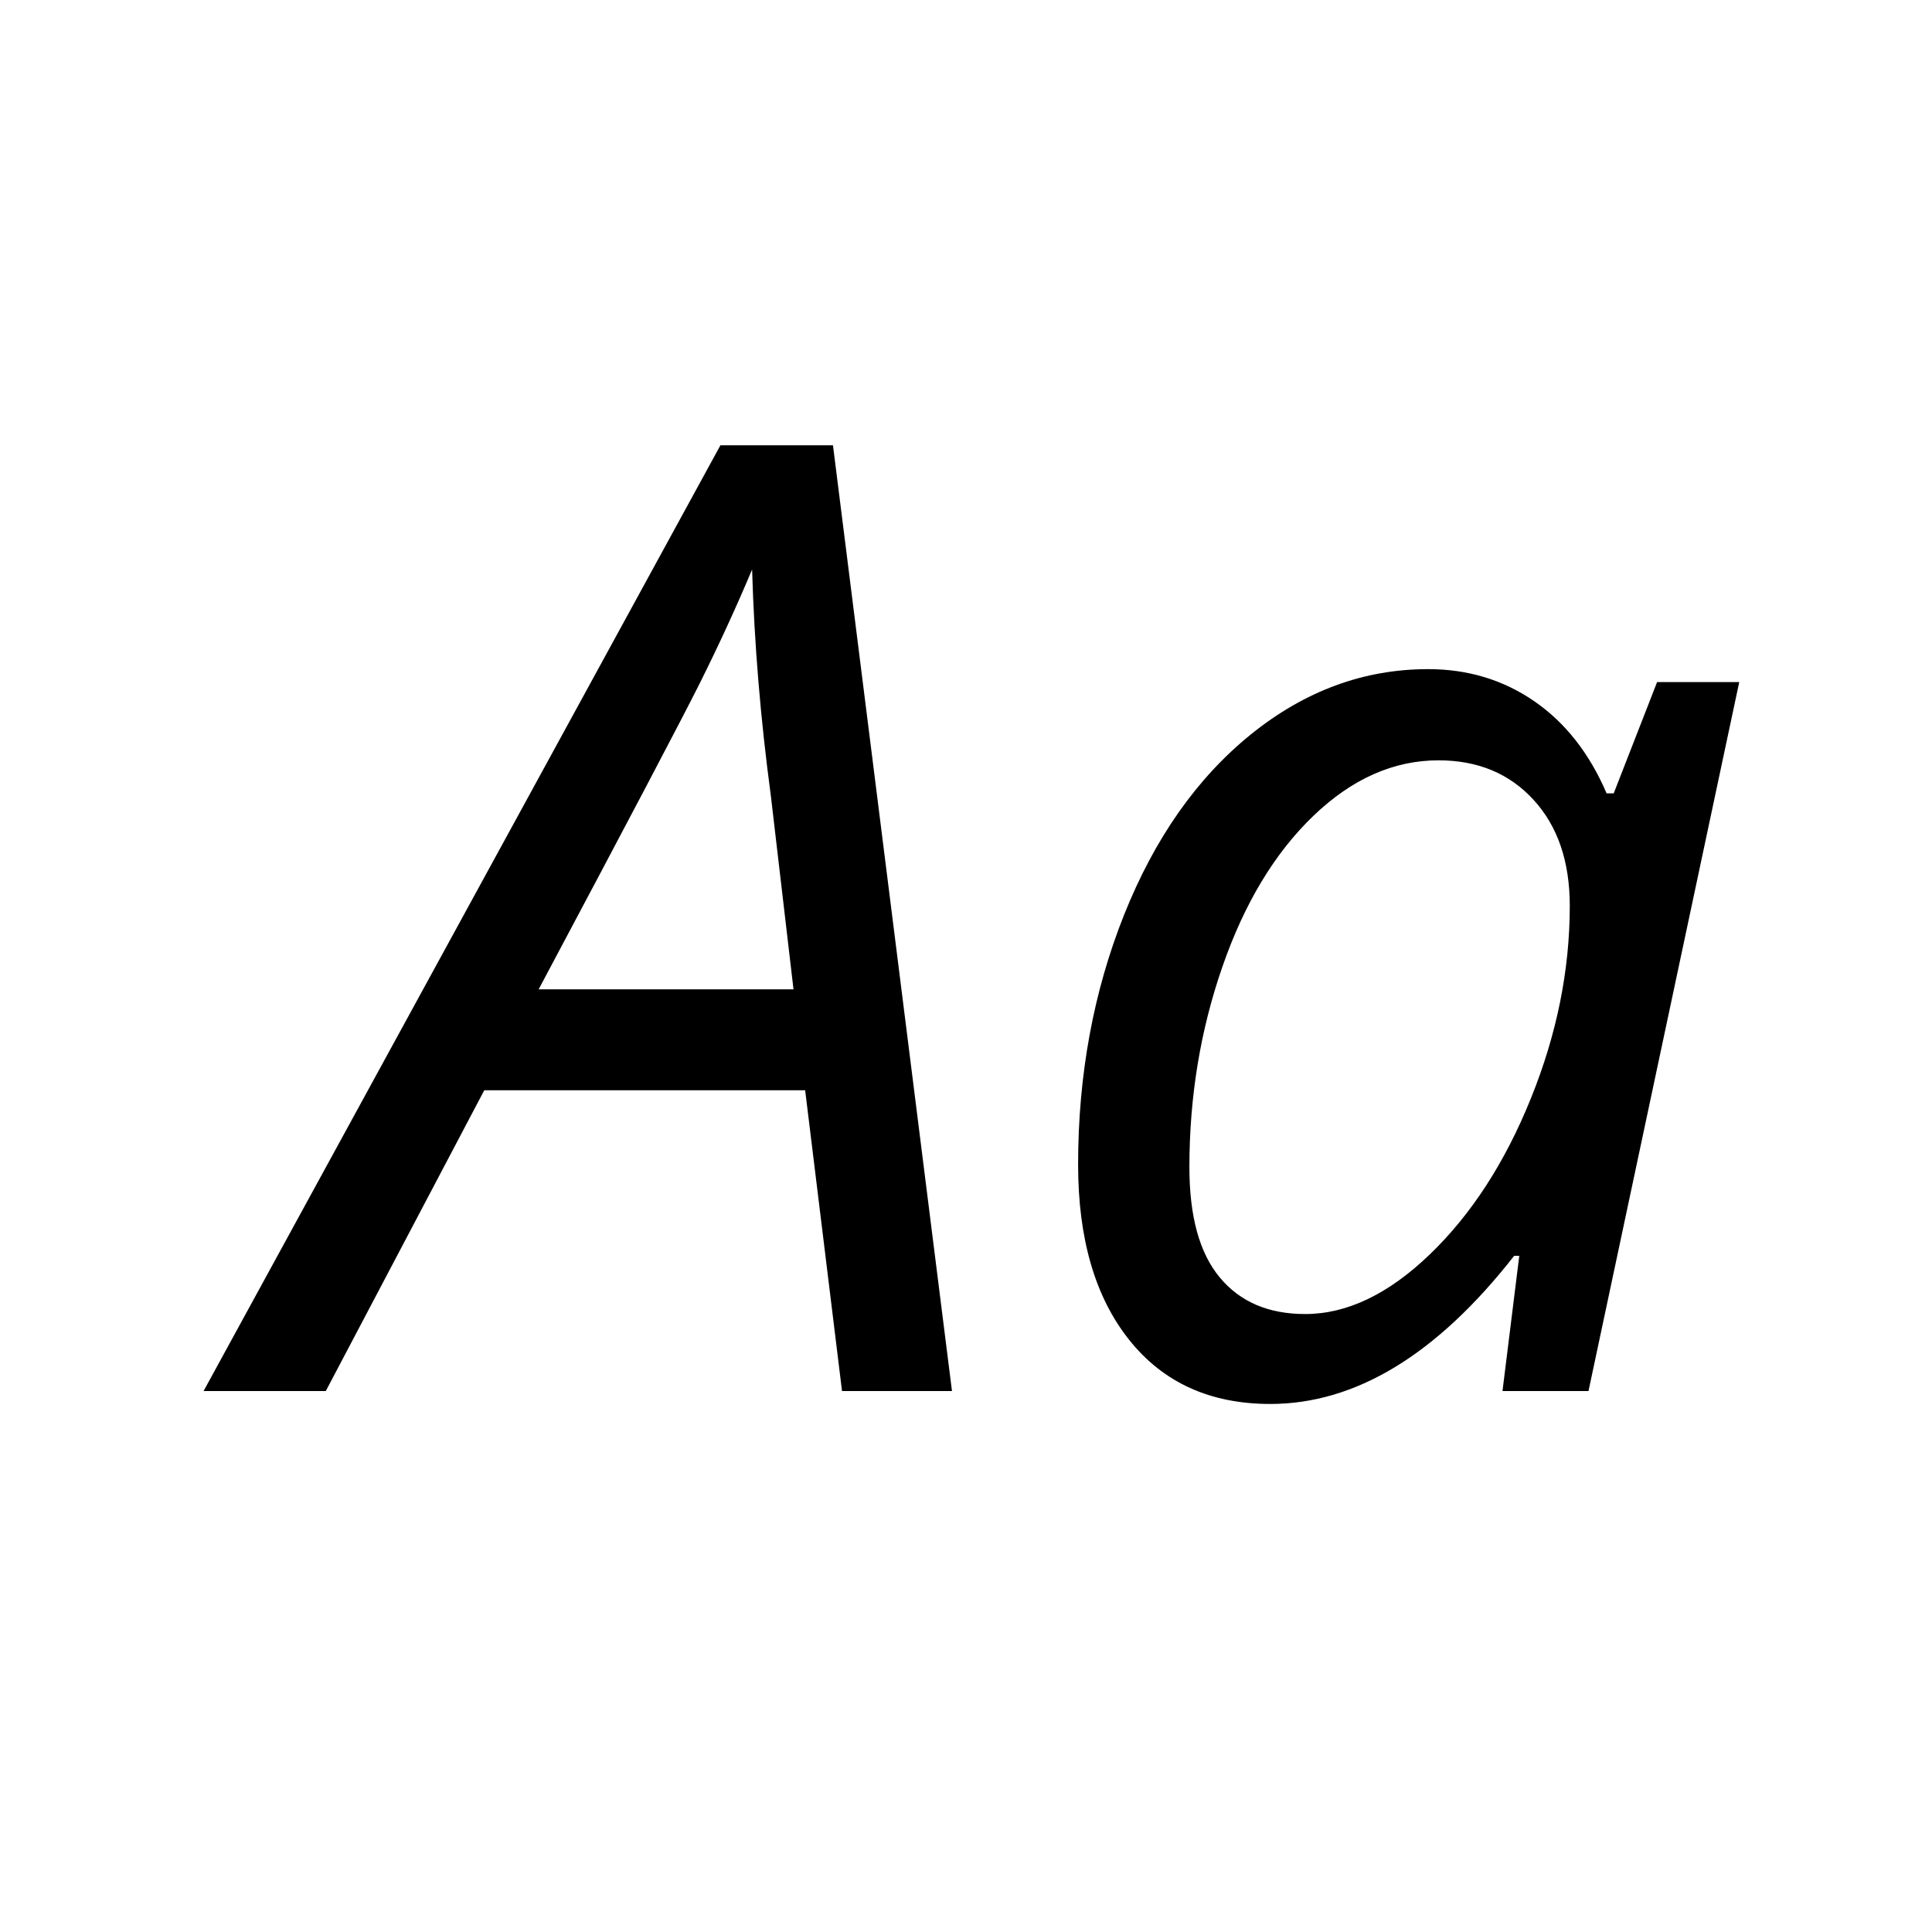
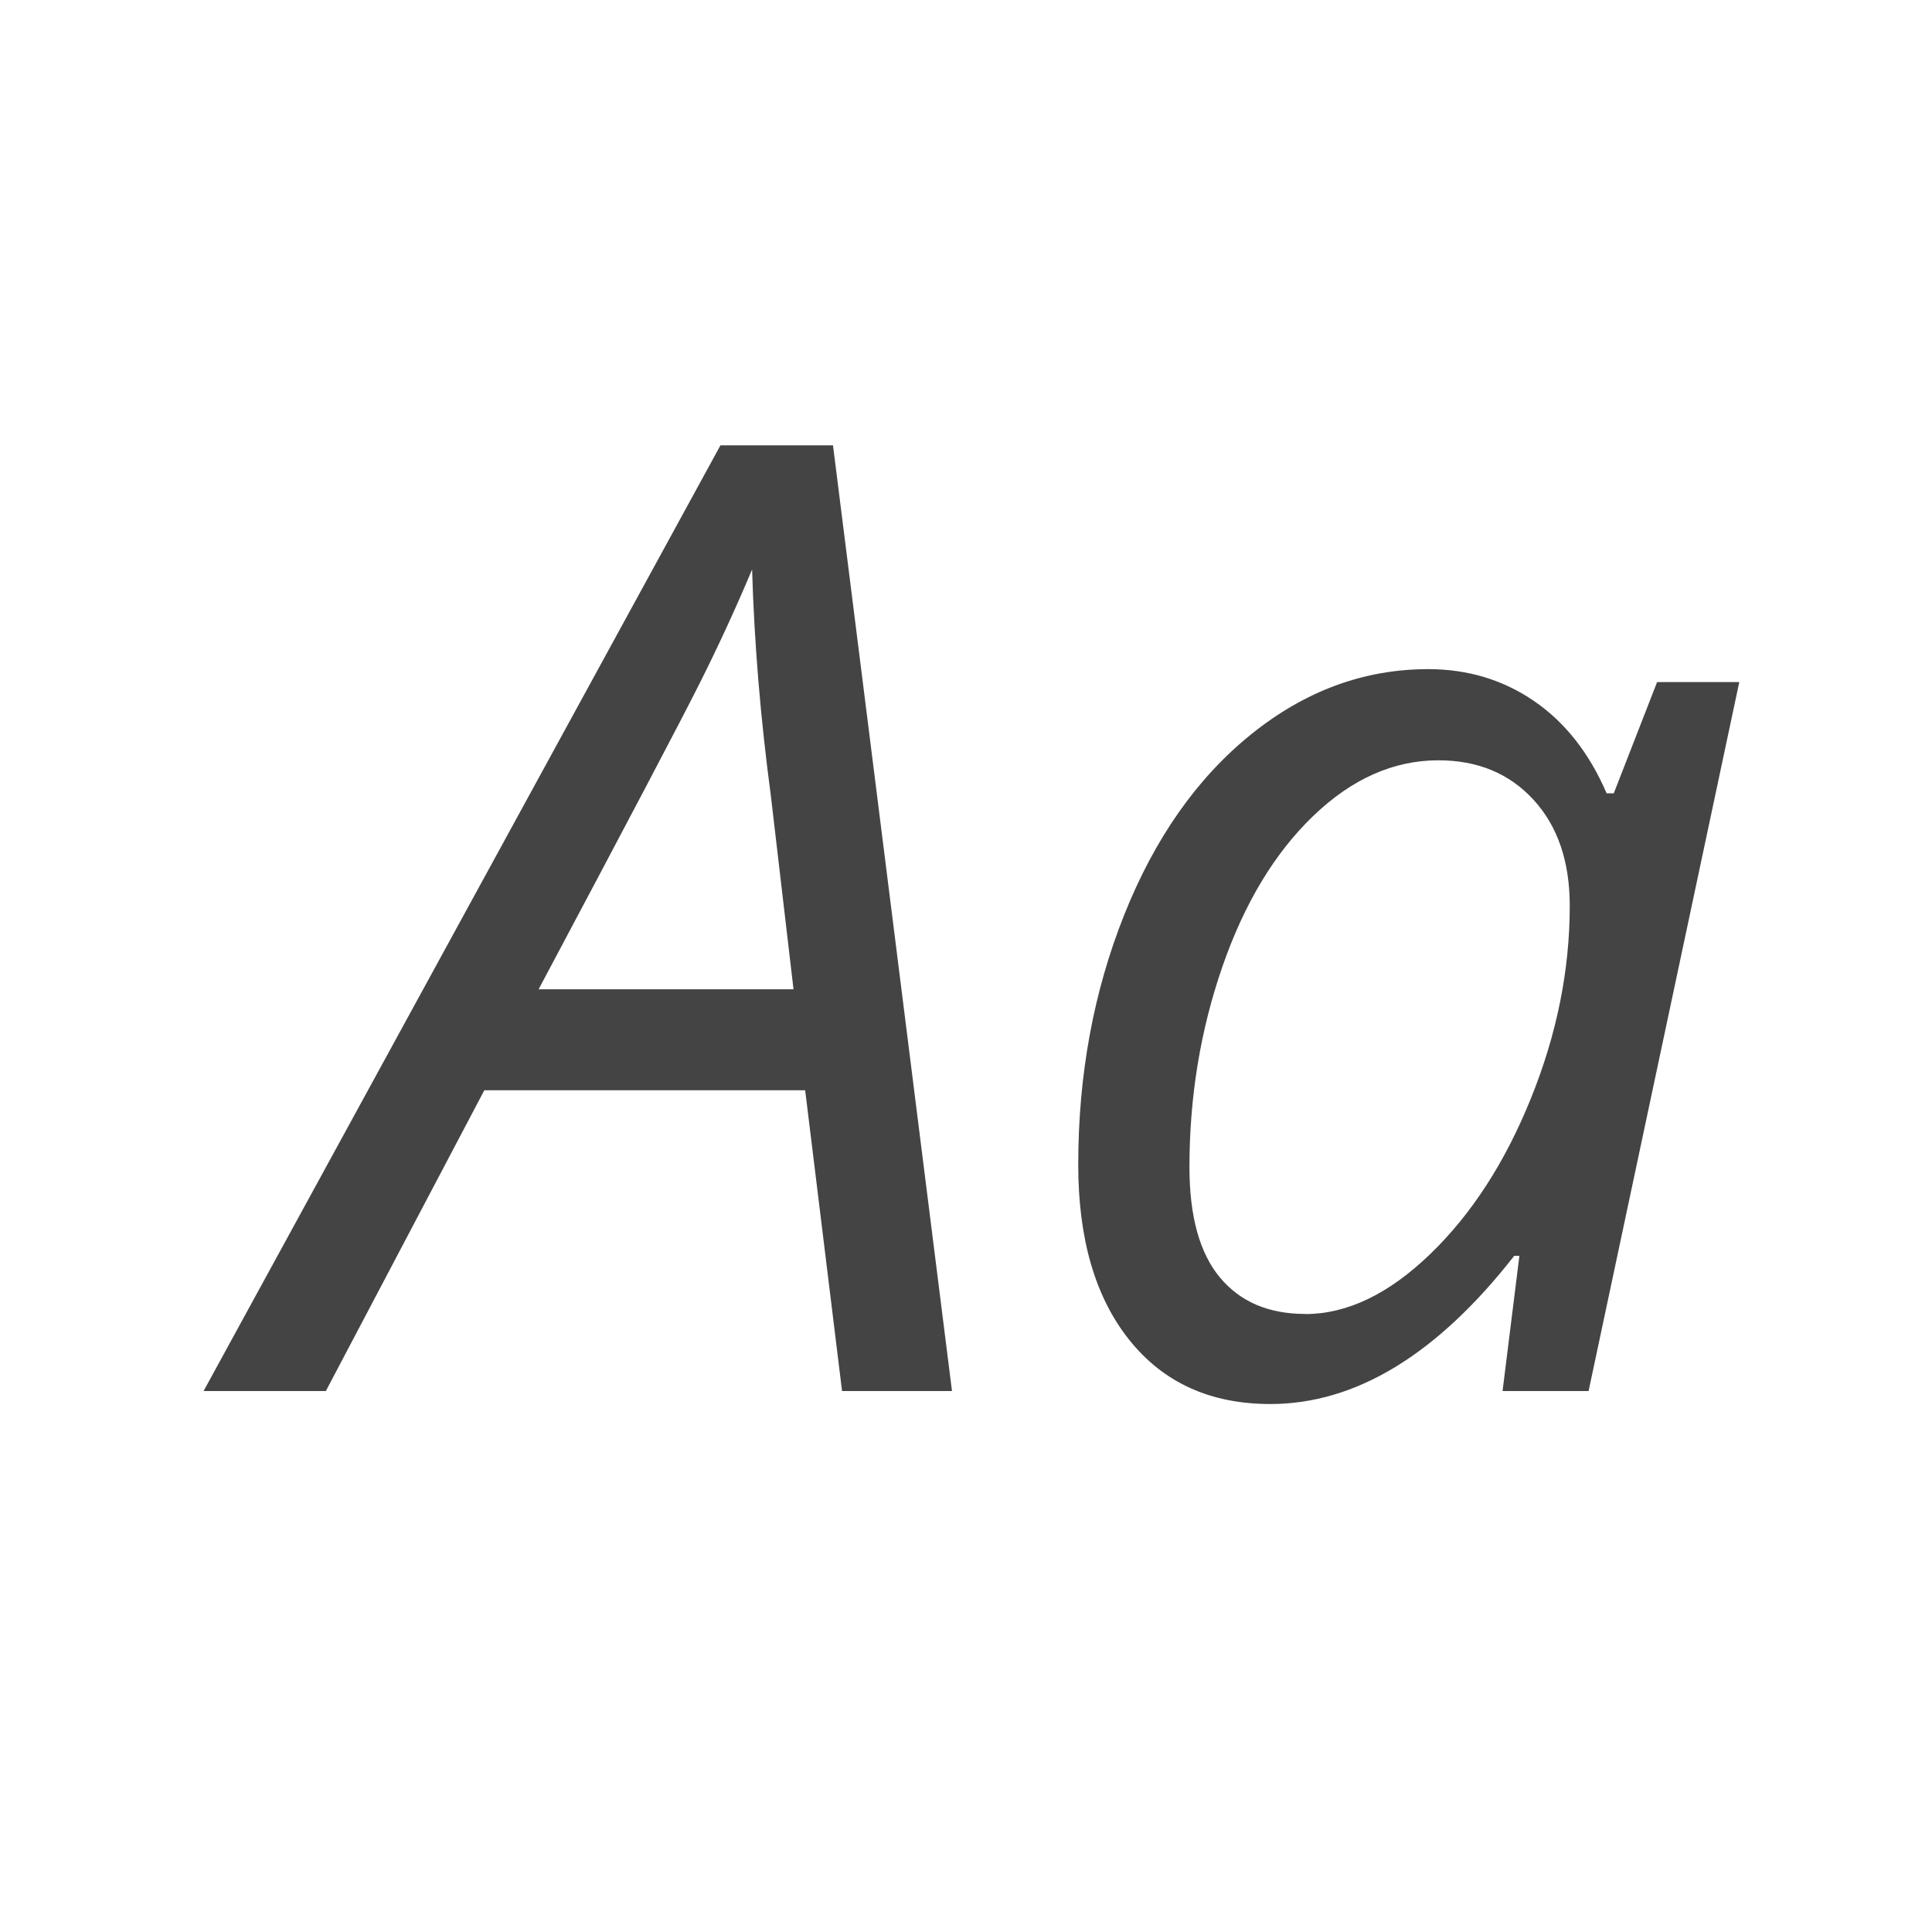
- <svg xmlns="http://www.w3.org/2000/svg" width="35px" height="35px" viewBox="0 0 35 35" version="1.1">
-   <defs />
-   <g id="Page-1" stroke="none" stroke-width="1" fill="none" fill-rule="evenodd">
-     <g id="Text-Blocks" transform="translate(-674, -184)" fill="#000000">
-       <g id="Group-Copy-2" transform="translate(587, 169)">
-         <path d="M101.586,34.751 L95.773,34.751 L92.902,40.2 L90.688,40.2 L100.051,23.067 L102.09,23.067 L104.246,40.2 L102.254,40.2 L101.586,34.751 Z M101.375,32.923 L100.965,29.419 C100.777,28.02 100.664,26.653 100.625,25.317 C100.336,26.005 100.021,26.688 99.682,27.368 C99.342,28.048 98.367,29.899 96.758,32.923 L101.375,32.923 Z M112.871,27.122 C113.59,27.122 114.23,27.315 114.793,27.702 C115.355,28.089 115.793,28.645 116.105,29.372 L116.234,29.372 L117.02,27.356 L118.508,27.356 L115.777,40.2 L114.219,40.2 L114.523,37.751 L114.43,37.751 C113.031,39.54 111.559,40.434 110.012,40.434 C108.926,40.434 108.074,40.048 107.457,39.274 C106.84,38.501 106.531,37.442 106.531,36.098 C106.531,34.473 106.809,32.966 107.363,31.575 C107.918,30.184 108.684,29.095 109.66,28.305 C110.637,27.516 111.707,27.122 112.871,27.122 L112.871,27.122 Z M110.645,38.805 C111.402,38.805 112.156,38.444 112.906,37.721 C113.656,36.999 114.266,36.057 114.734,34.897 C115.203,33.737 115.438,32.575 115.438,31.411 C115.438,30.606 115.219,29.966 114.781,29.489 C114.344,29.012 113.77,28.774 113.059,28.774 C112.246,28.774 111.49,29.11 110.791,29.782 C110.092,30.454 109.543,31.364 109.145,32.513 C108.746,33.661 108.547,34.872 108.547,36.145 C108.547,37.036 108.73,37.702 109.098,38.143 C109.465,38.585 109.98,38.805 110.645,38.805 L110.645,38.805 Z" id="Aa" />
-       </g>
-     </g>
-   </g>
+ <svg xmlns="http://www.w3.org/2000/svg" version="1.1" width="32" height="32" viewBox="0 0 32 32">
+   <path fill="#444" d="M13.336 18.058h-5.314l-2.625 4.982h-2.025l8.561-15.664h1.864l1.971 15.664h-1.821l-0.611-4.982zM13.143 16.386l-0.375-3.204c-0.171-1.279-0.275-2.529-0.311-3.75-0.264 0.629-0.552 1.254-0.863 1.875s-1.202 2.314-2.673 5.079h4.221zM23.654 11.083c0.657 0 1.243 0.177 1.757 0.53s0.914 0.863 1.2 1.527h0.118l0.718-1.843h1.361l-2.496 11.743h-1.425l0.279-2.239h-0.086c-1.279 1.636-2.625 2.454-4.039 2.454-0.993 0-1.771-0.354-2.336-1.061s-0.846-1.675-0.846-2.904c0-1.486 0.254-2.864 0.761-4.136s1.207-2.268 2.1-2.989c0.893-0.721 1.871-1.082 2.936-1.082v0zM21.618 21.765c0.693 0 1.382-0.33 2.068-0.991s1.243-1.521 1.671-2.582c0.429-1.061 0.643-2.123 0.643-3.188 0-0.736-0.2-1.321-0.6-1.757s-0.925-0.654-1.575-0.654c-0.743 0-1.434 0.307-2.073 0.921s-1.141 1.446-1.505 2.496c-0.364 1.050-0.546 2.157-0.546 3.321 0 0.814 0.168 1.423 0.504 1.827s0.807 0.605 1.414 0.605v0z" />
</svg>
